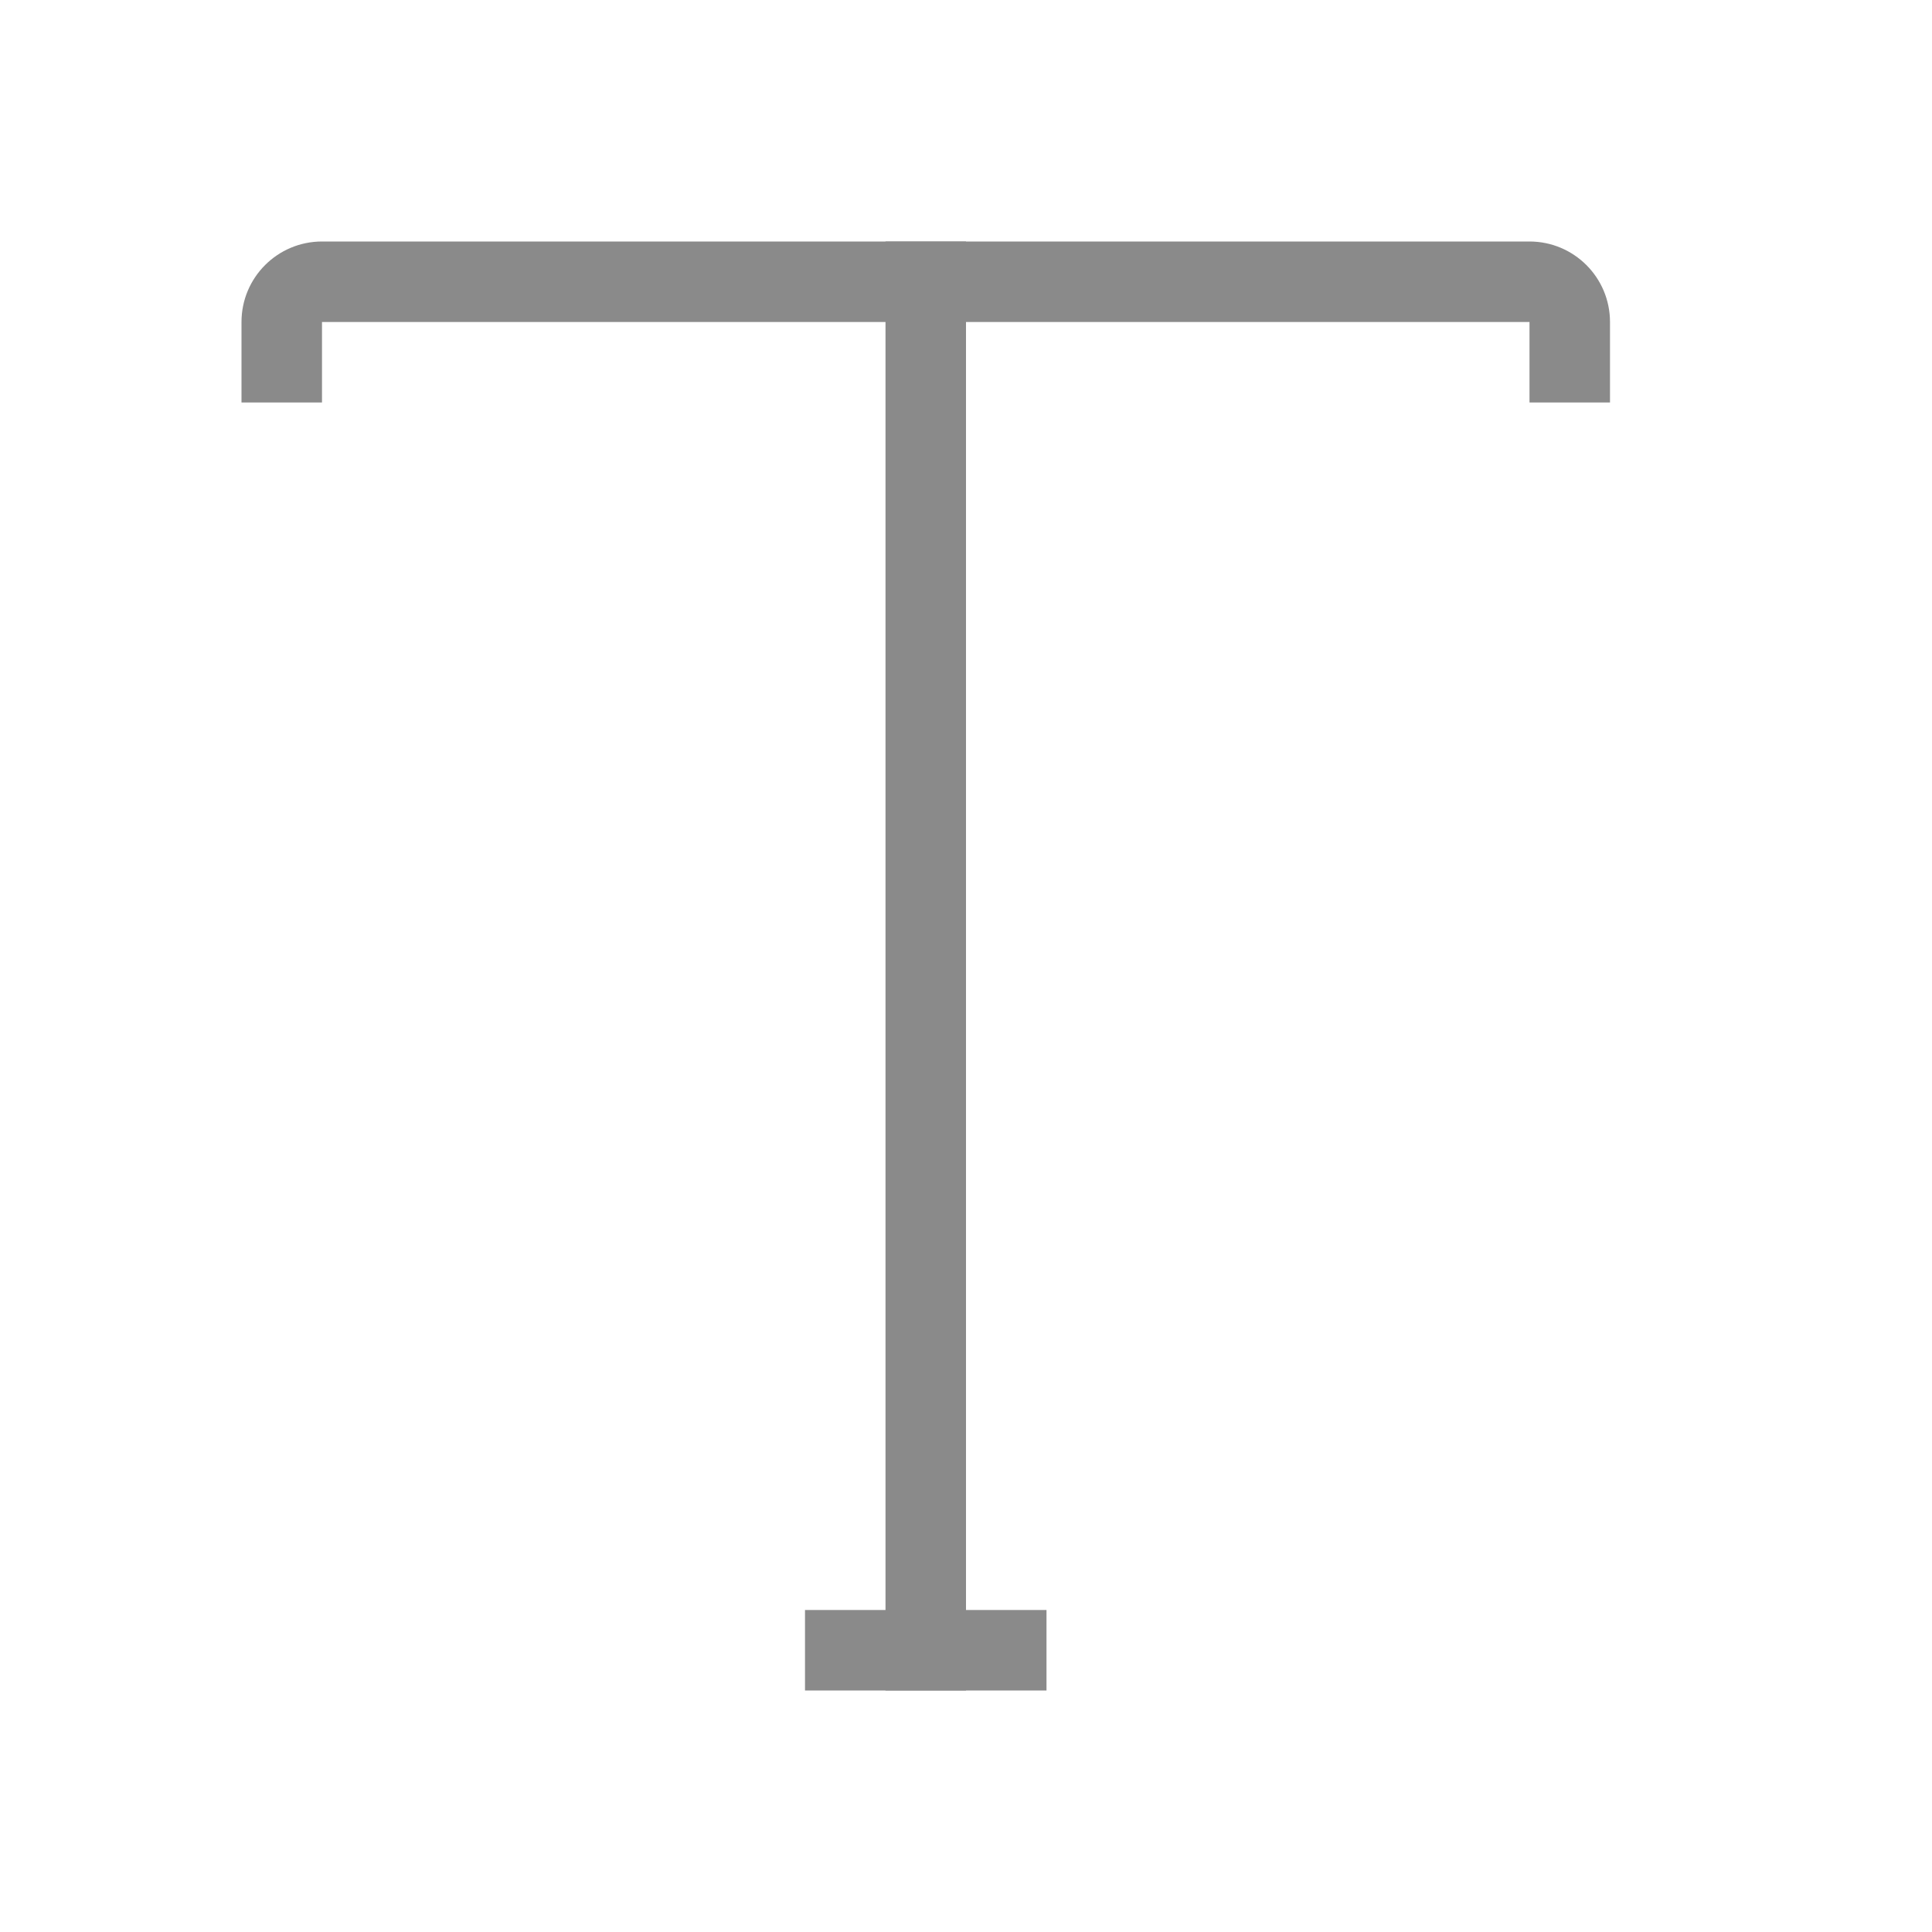
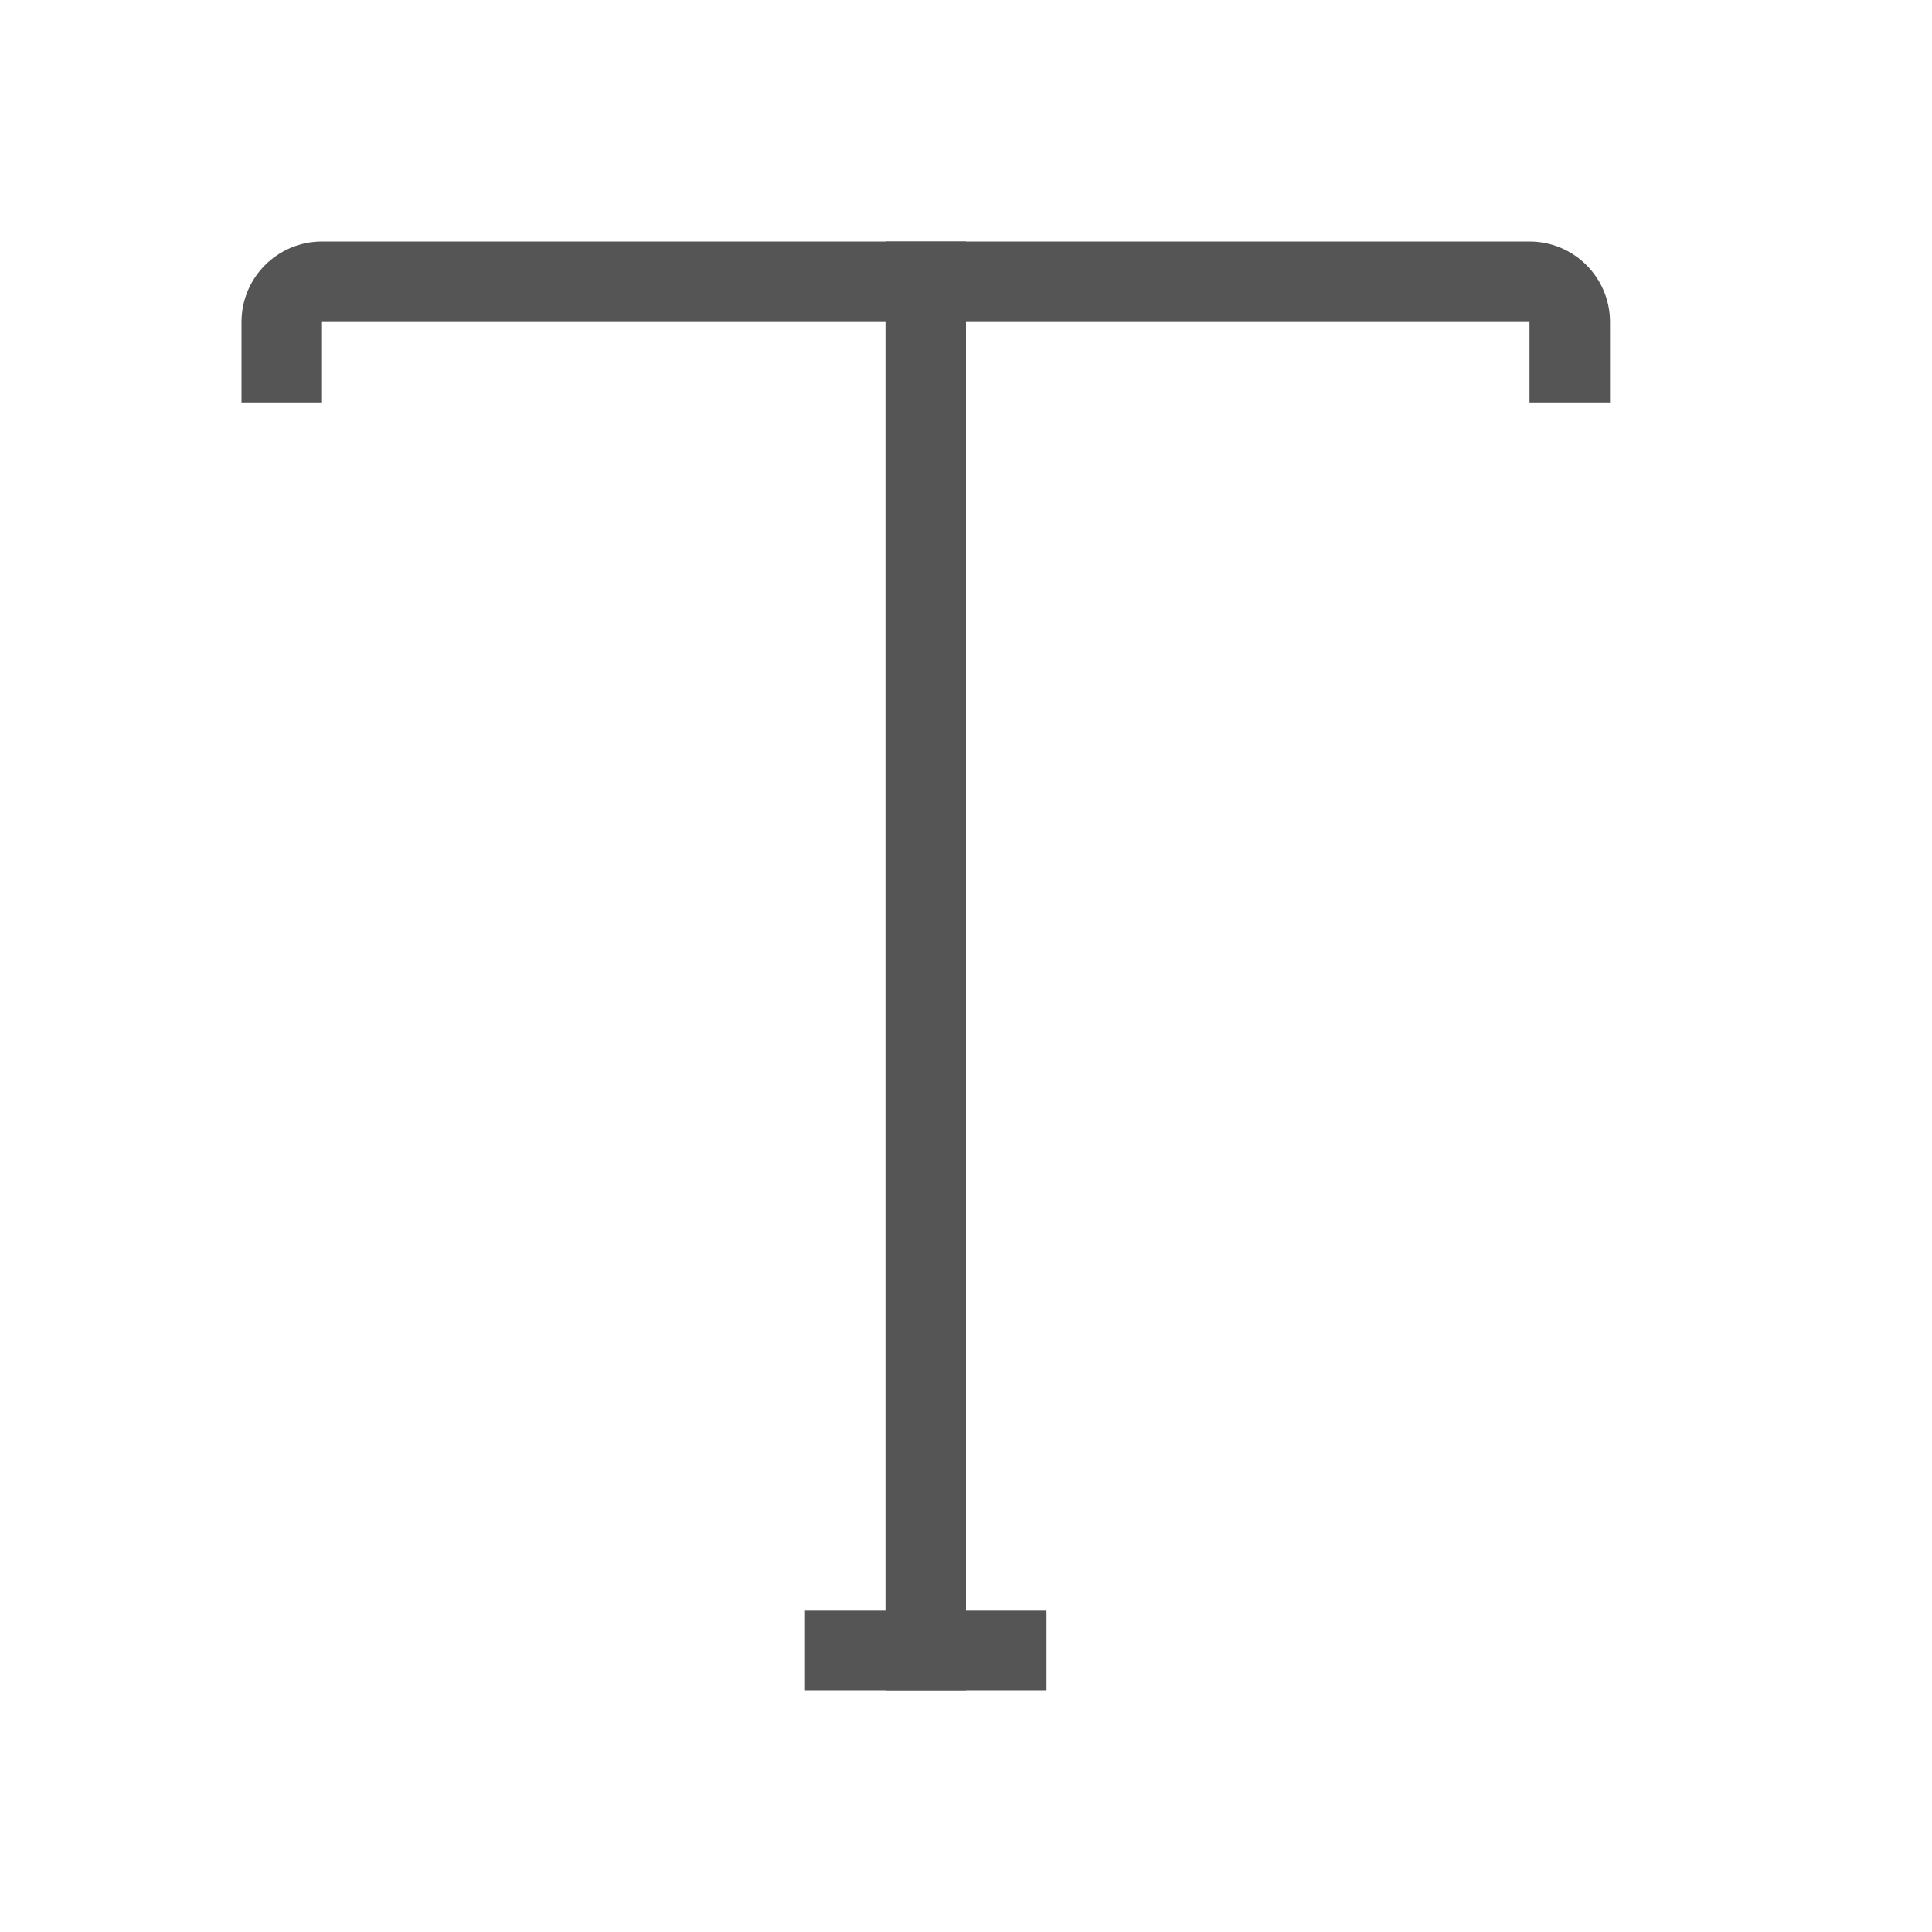
<svg xmlns="http://www.w3.org/2000/svg" width="24" height="24" viewBox="0 0 24 24">
-   <g fill="#8a8a8a" fill-rule="evenodd">
+   <g fill="#555555" fill-rule="evenodd">
    <path d="M4 3h15a1 1 0 0 1 1 1H3a1 1 0 0 1 1-1zM3 4h1v1H3zM19 4h1v1h-1z" />
    <path d="M11 3h1v18h-1z" />
    <path d="M10 20h3v1h-3z" />
  </g>
</svg>
